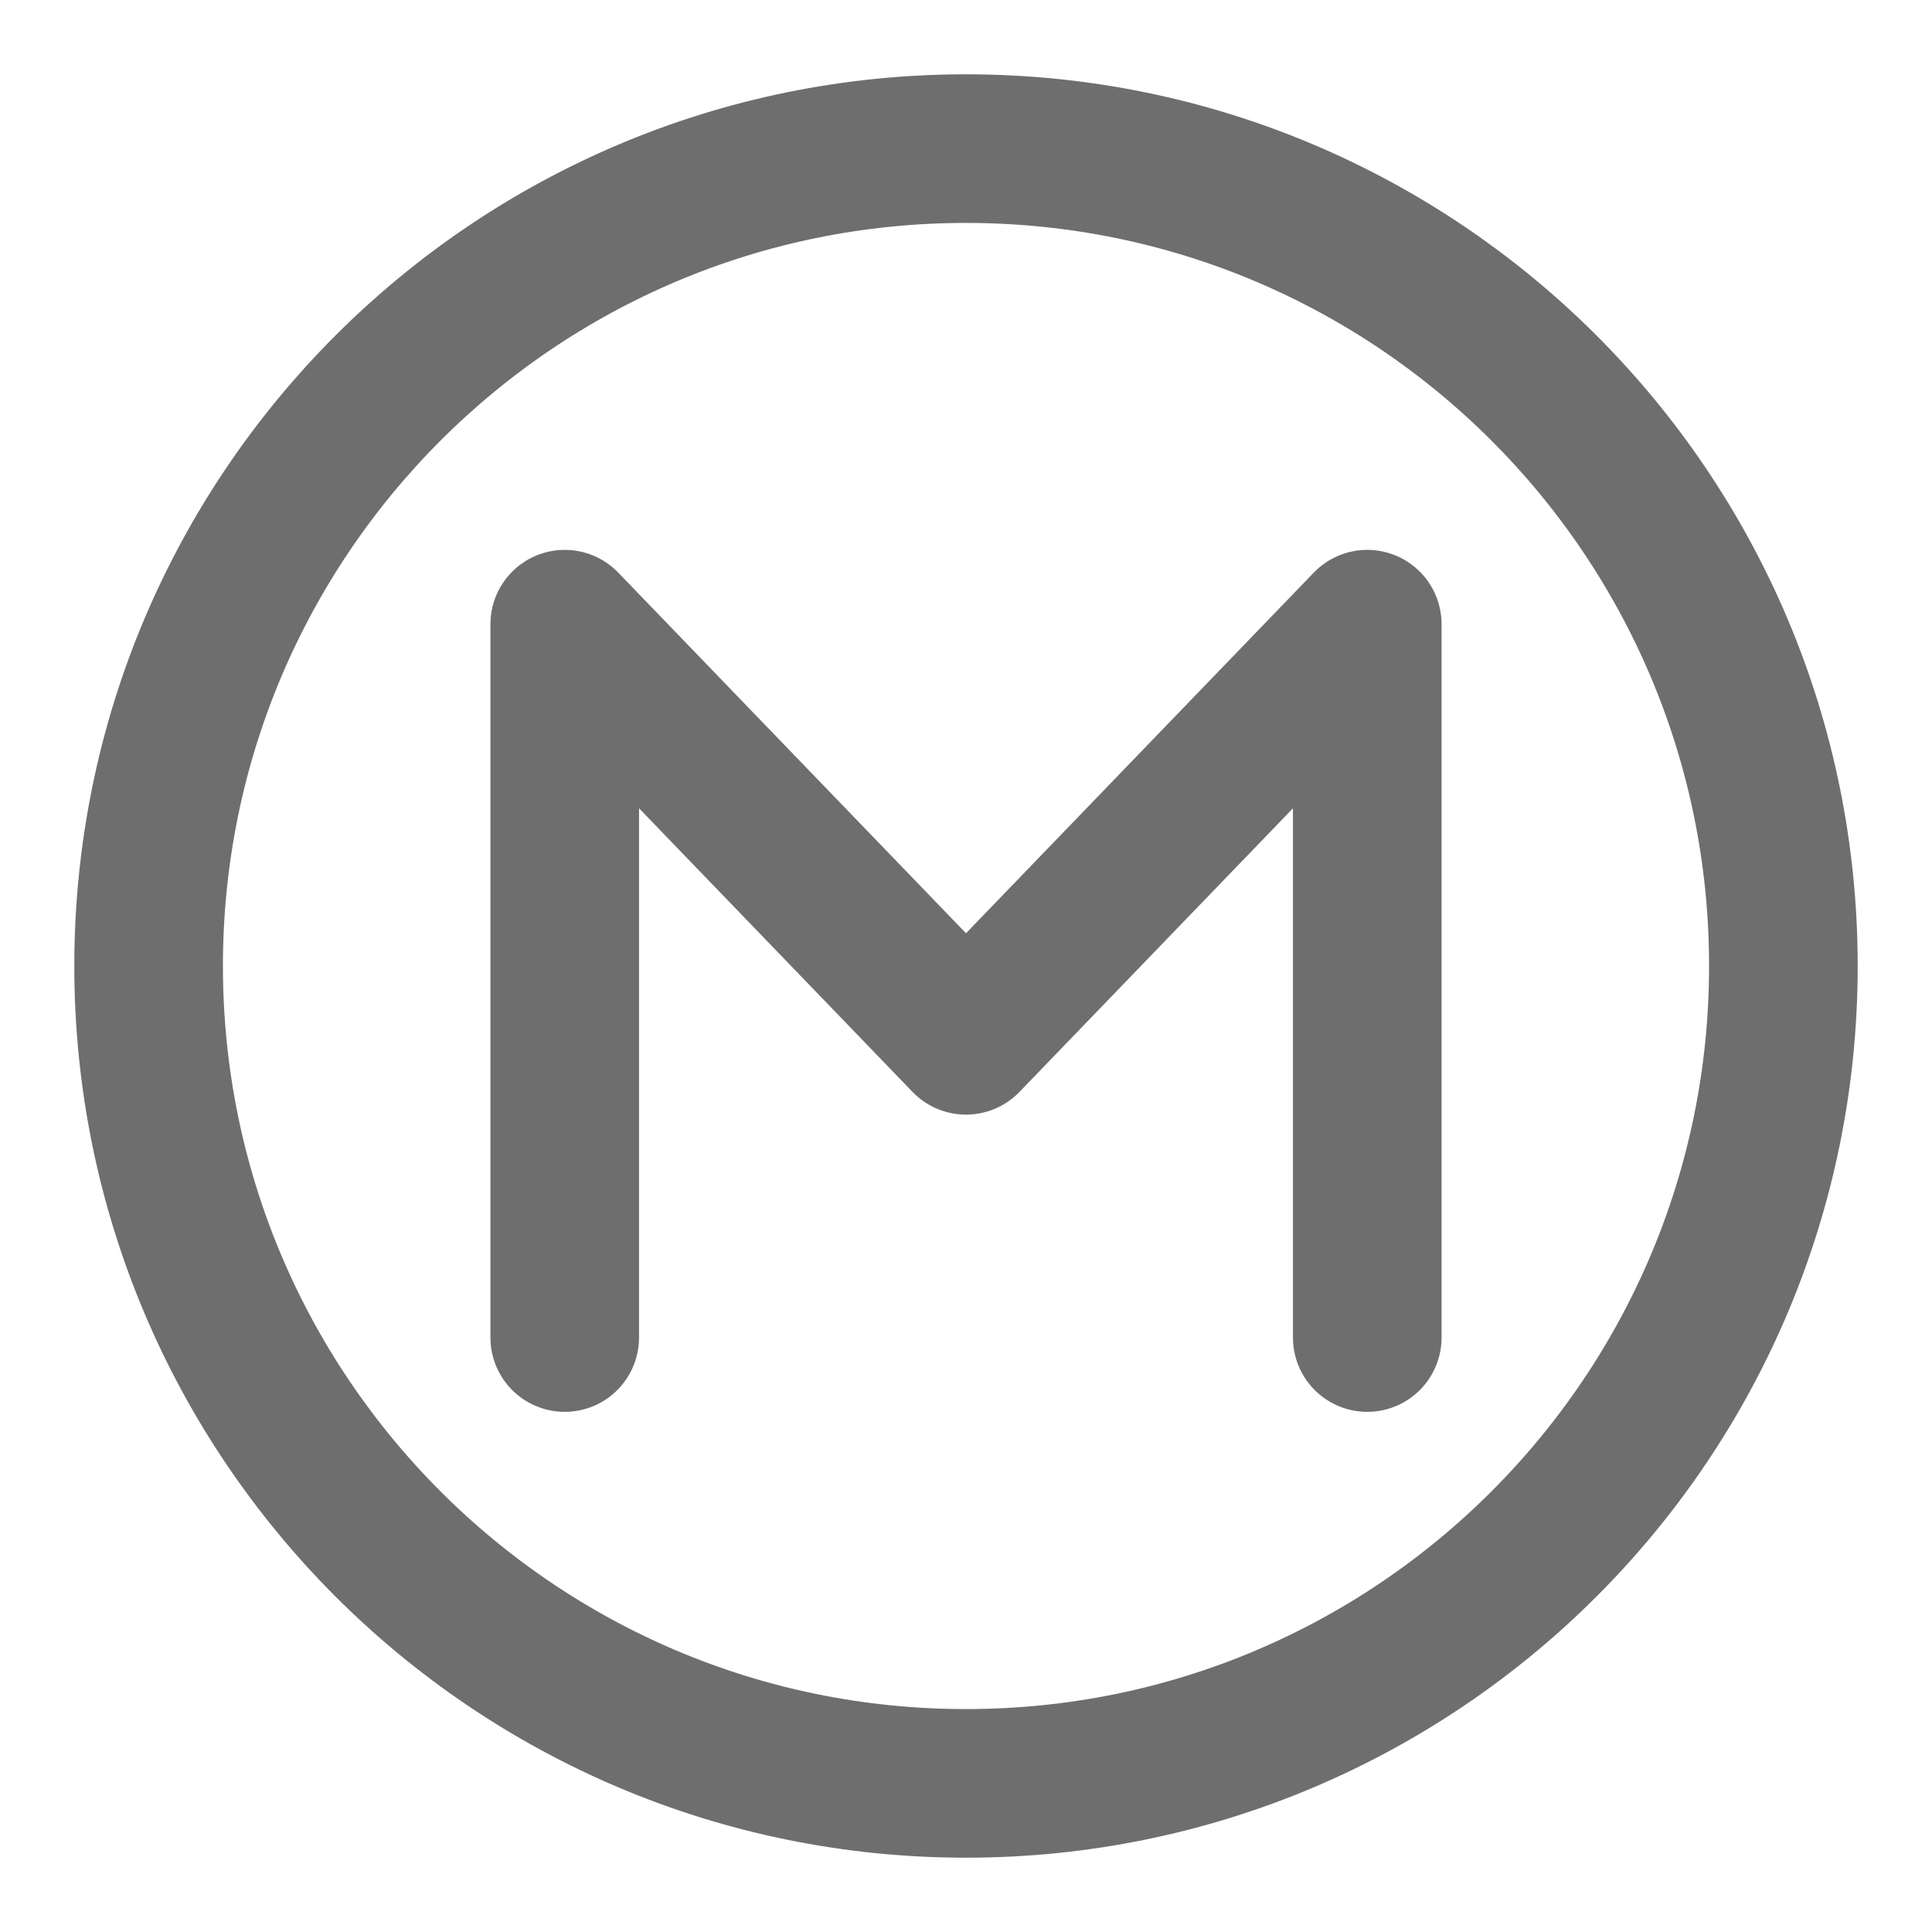
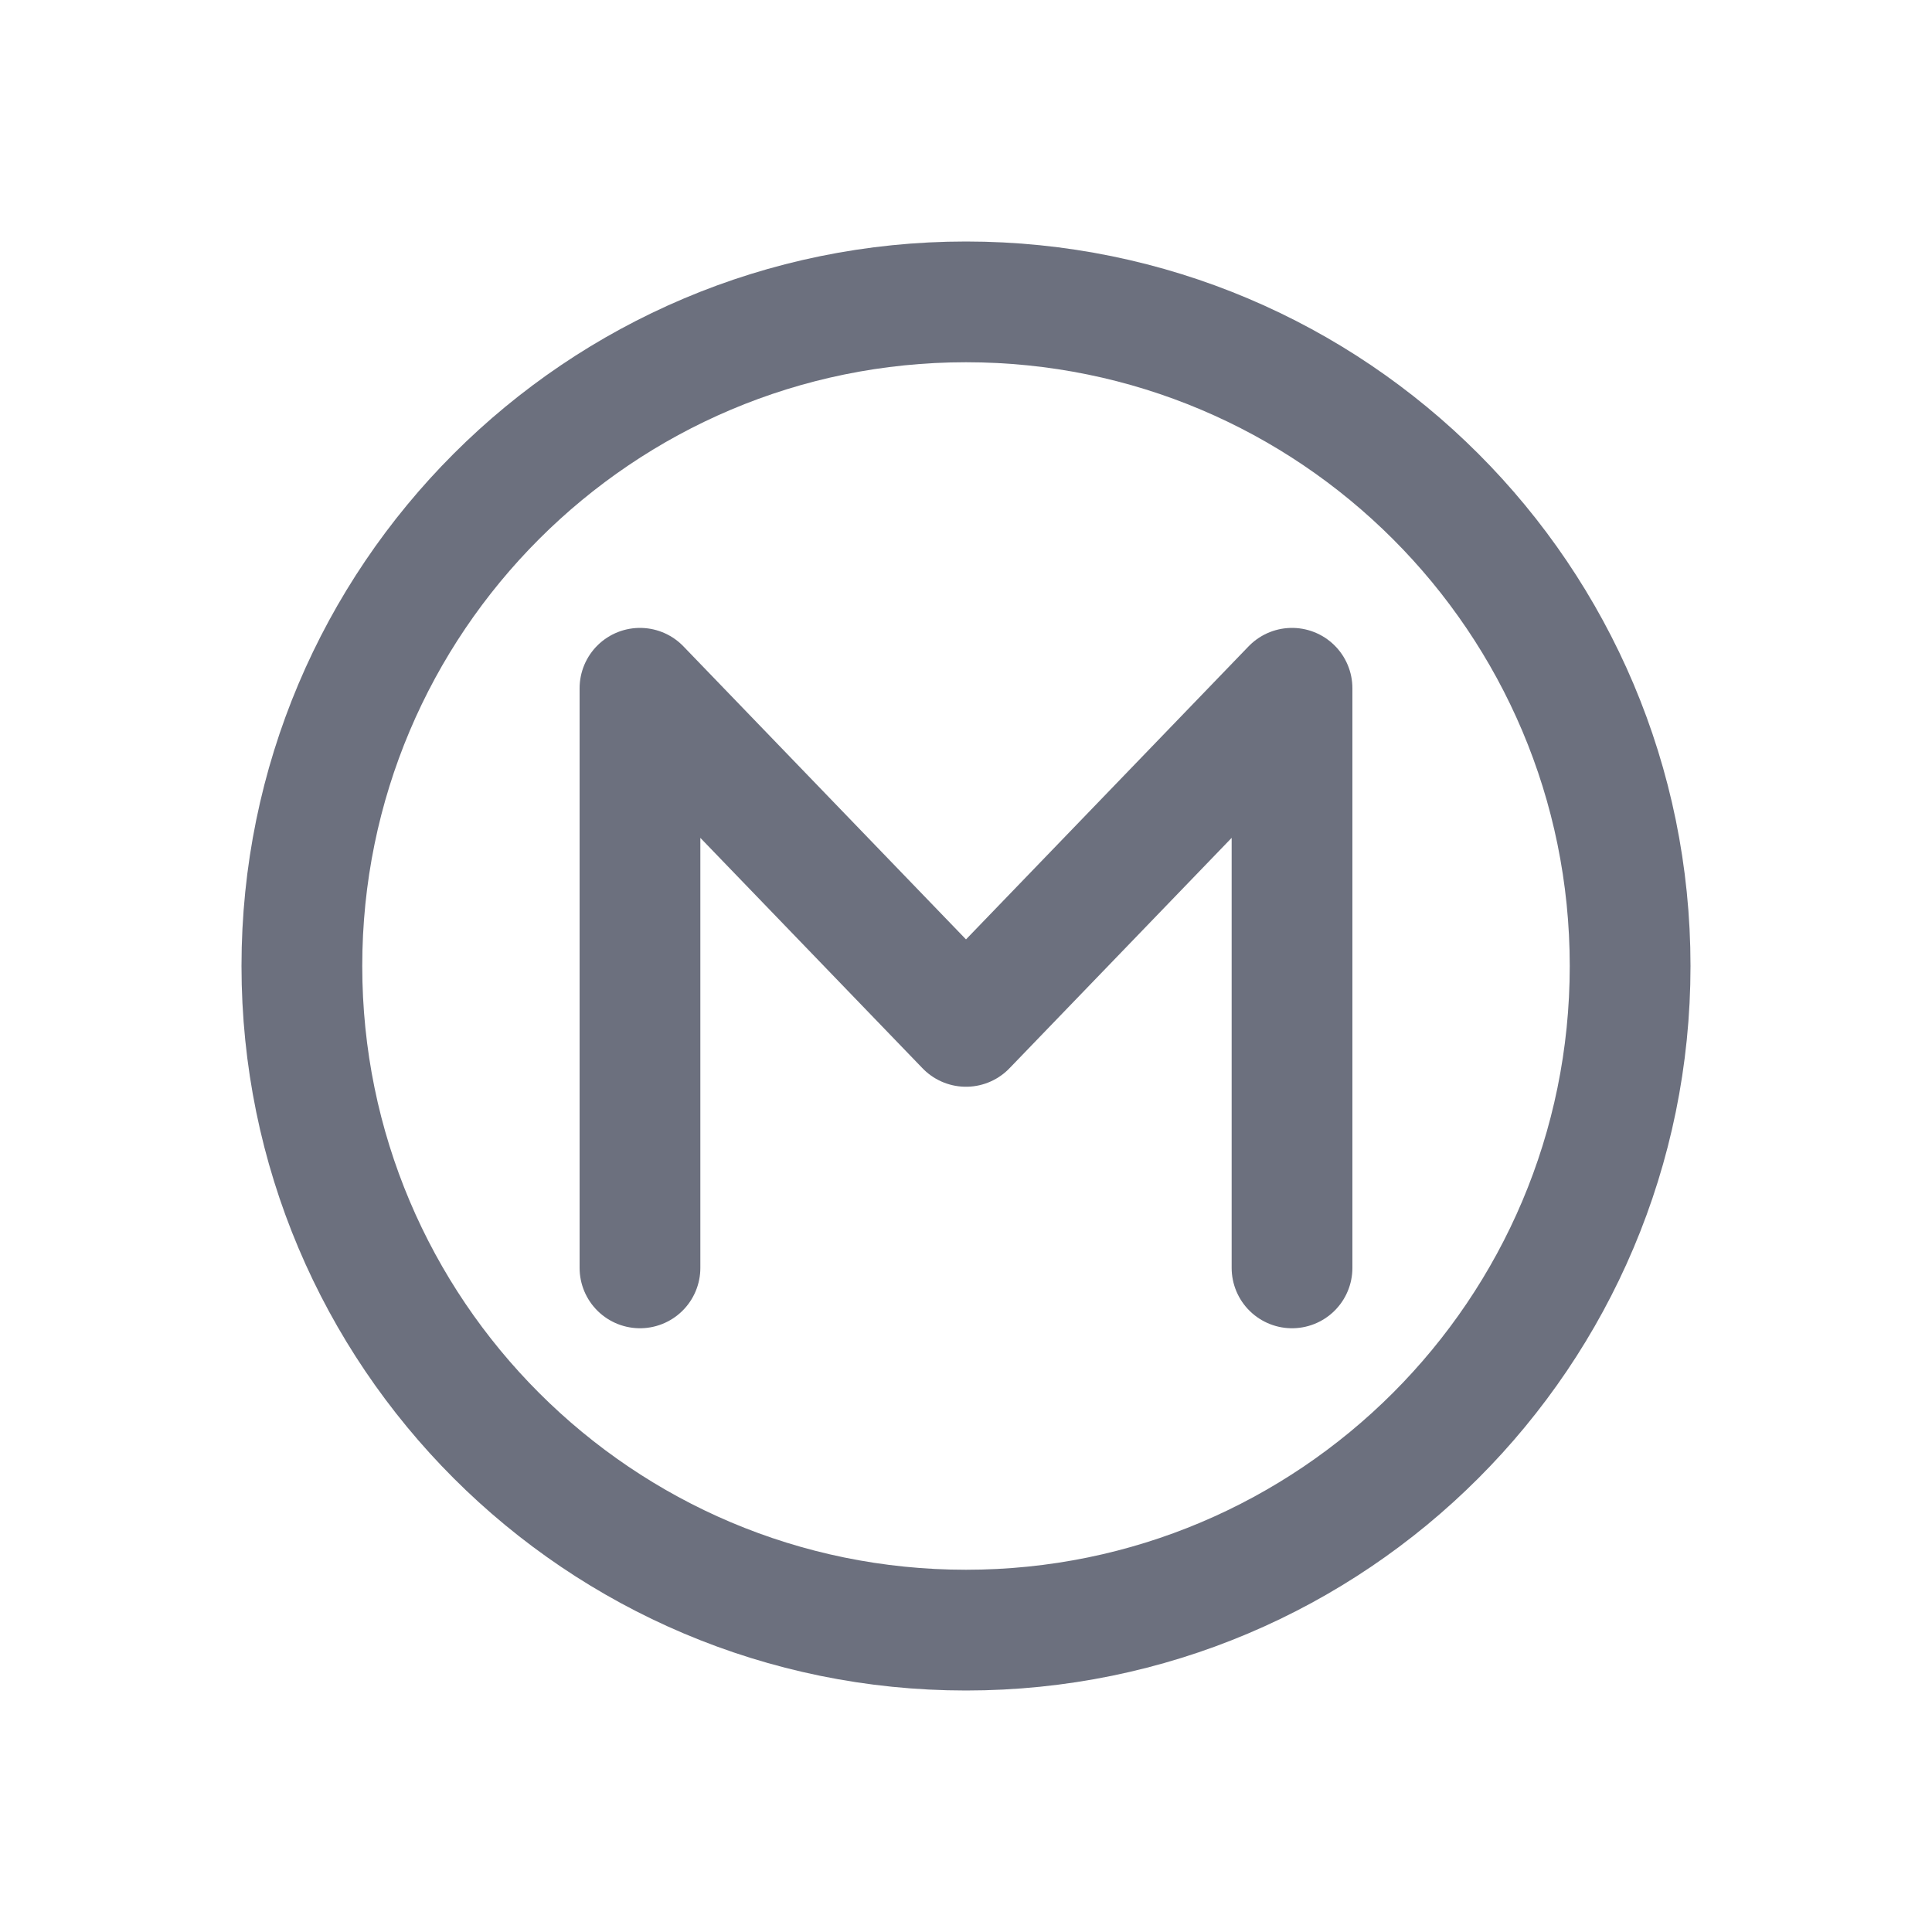
- <svg xmlns="http://www.w3.org/2000/svg" width="13" height="13" viewBox="0 0 13 13" fill="none">
-   <circle cx="6.5" cy="6.5" r="5.5" stroke="#6E6E6E" stroke-width="1" />
-   <path d="M3.8 9V4.2L6.5 7L9.2 4.2V9" stroke="#6E6E6E" stroke-width="1" stroke-linecap="round" stroke-linejoin="round" />
+ <svg xmlns="http://www.w3.org/2000/svg" width="16" height="16" viewBox="0 0 16 16" fill="none">
+   <g transform="translate(1.5 1.5)">
+     <circle cx="6.5" cy="6.5" r="5.5" stroke="#6C707E" stroke-width="1" />
+     <path d="M3.8 9V4.2L6.5 7L9.2 4.2V9" stroke="#6C707E" stroke-width="1" stroke-linecap="round" stroke-linejoin="round" />
+   </g>
</svg>
